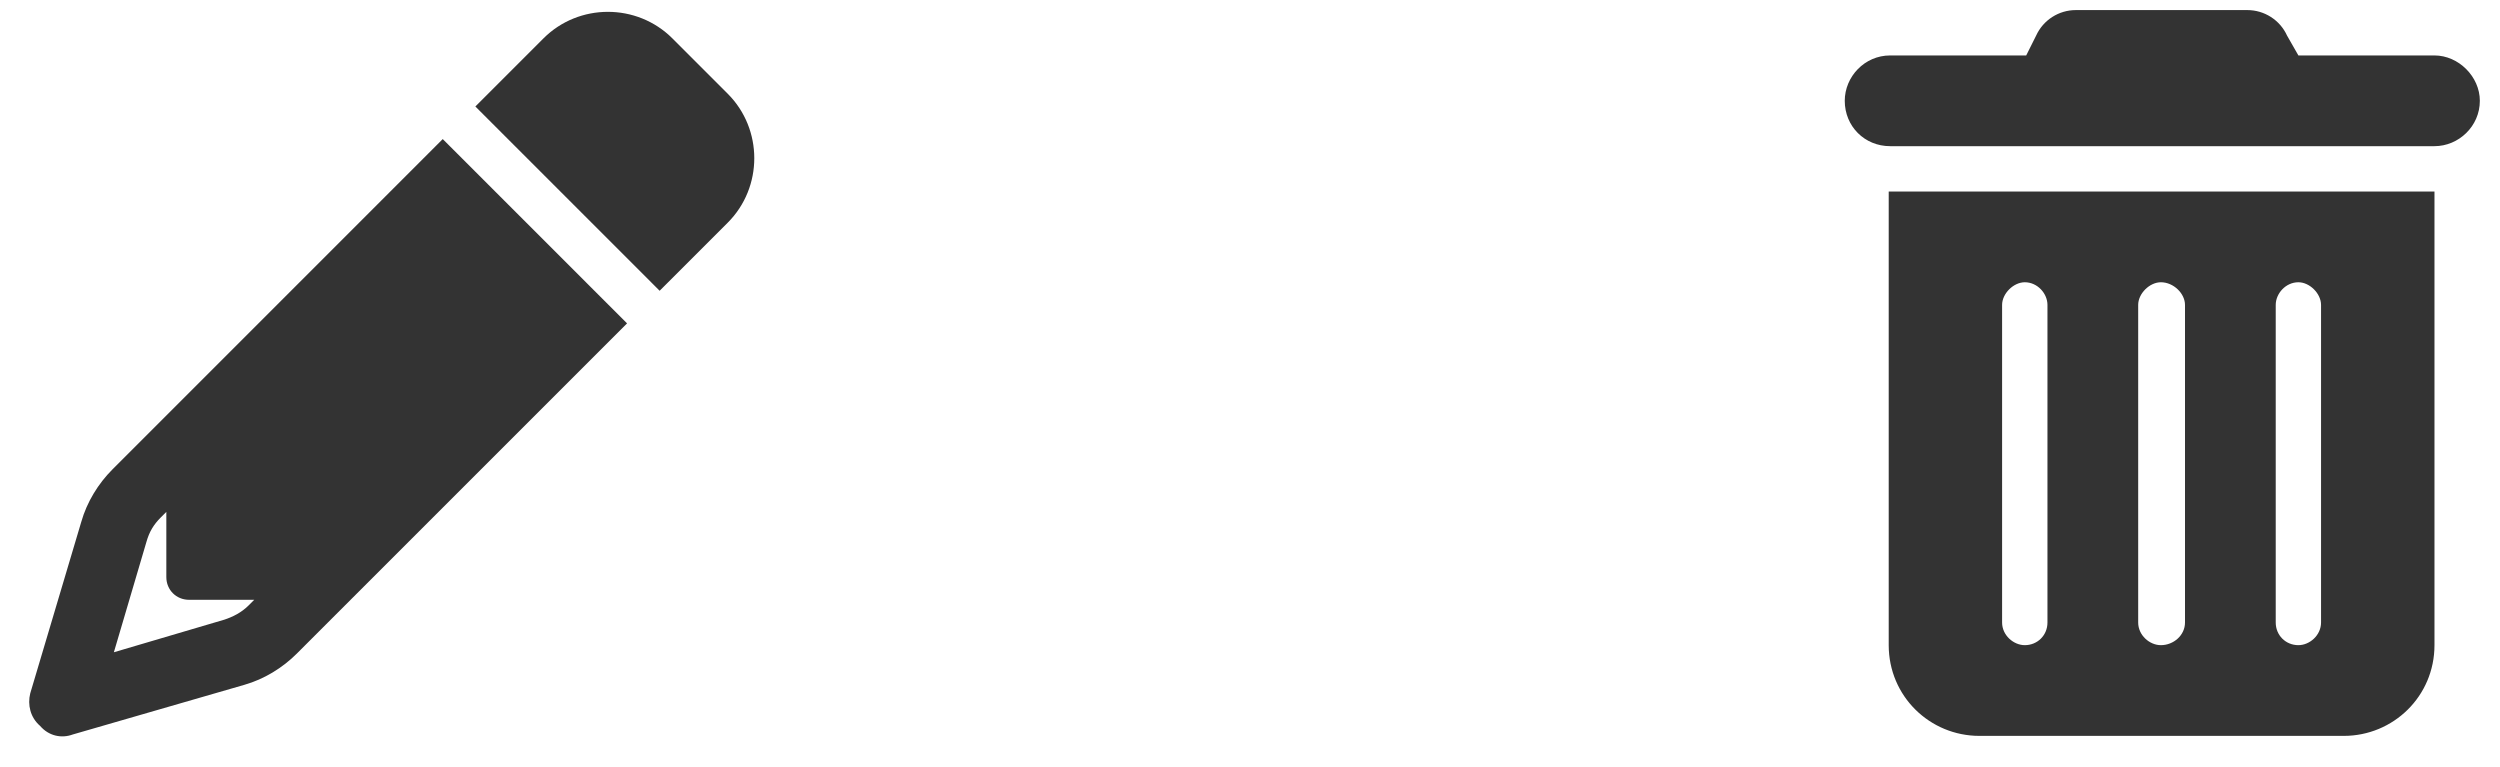
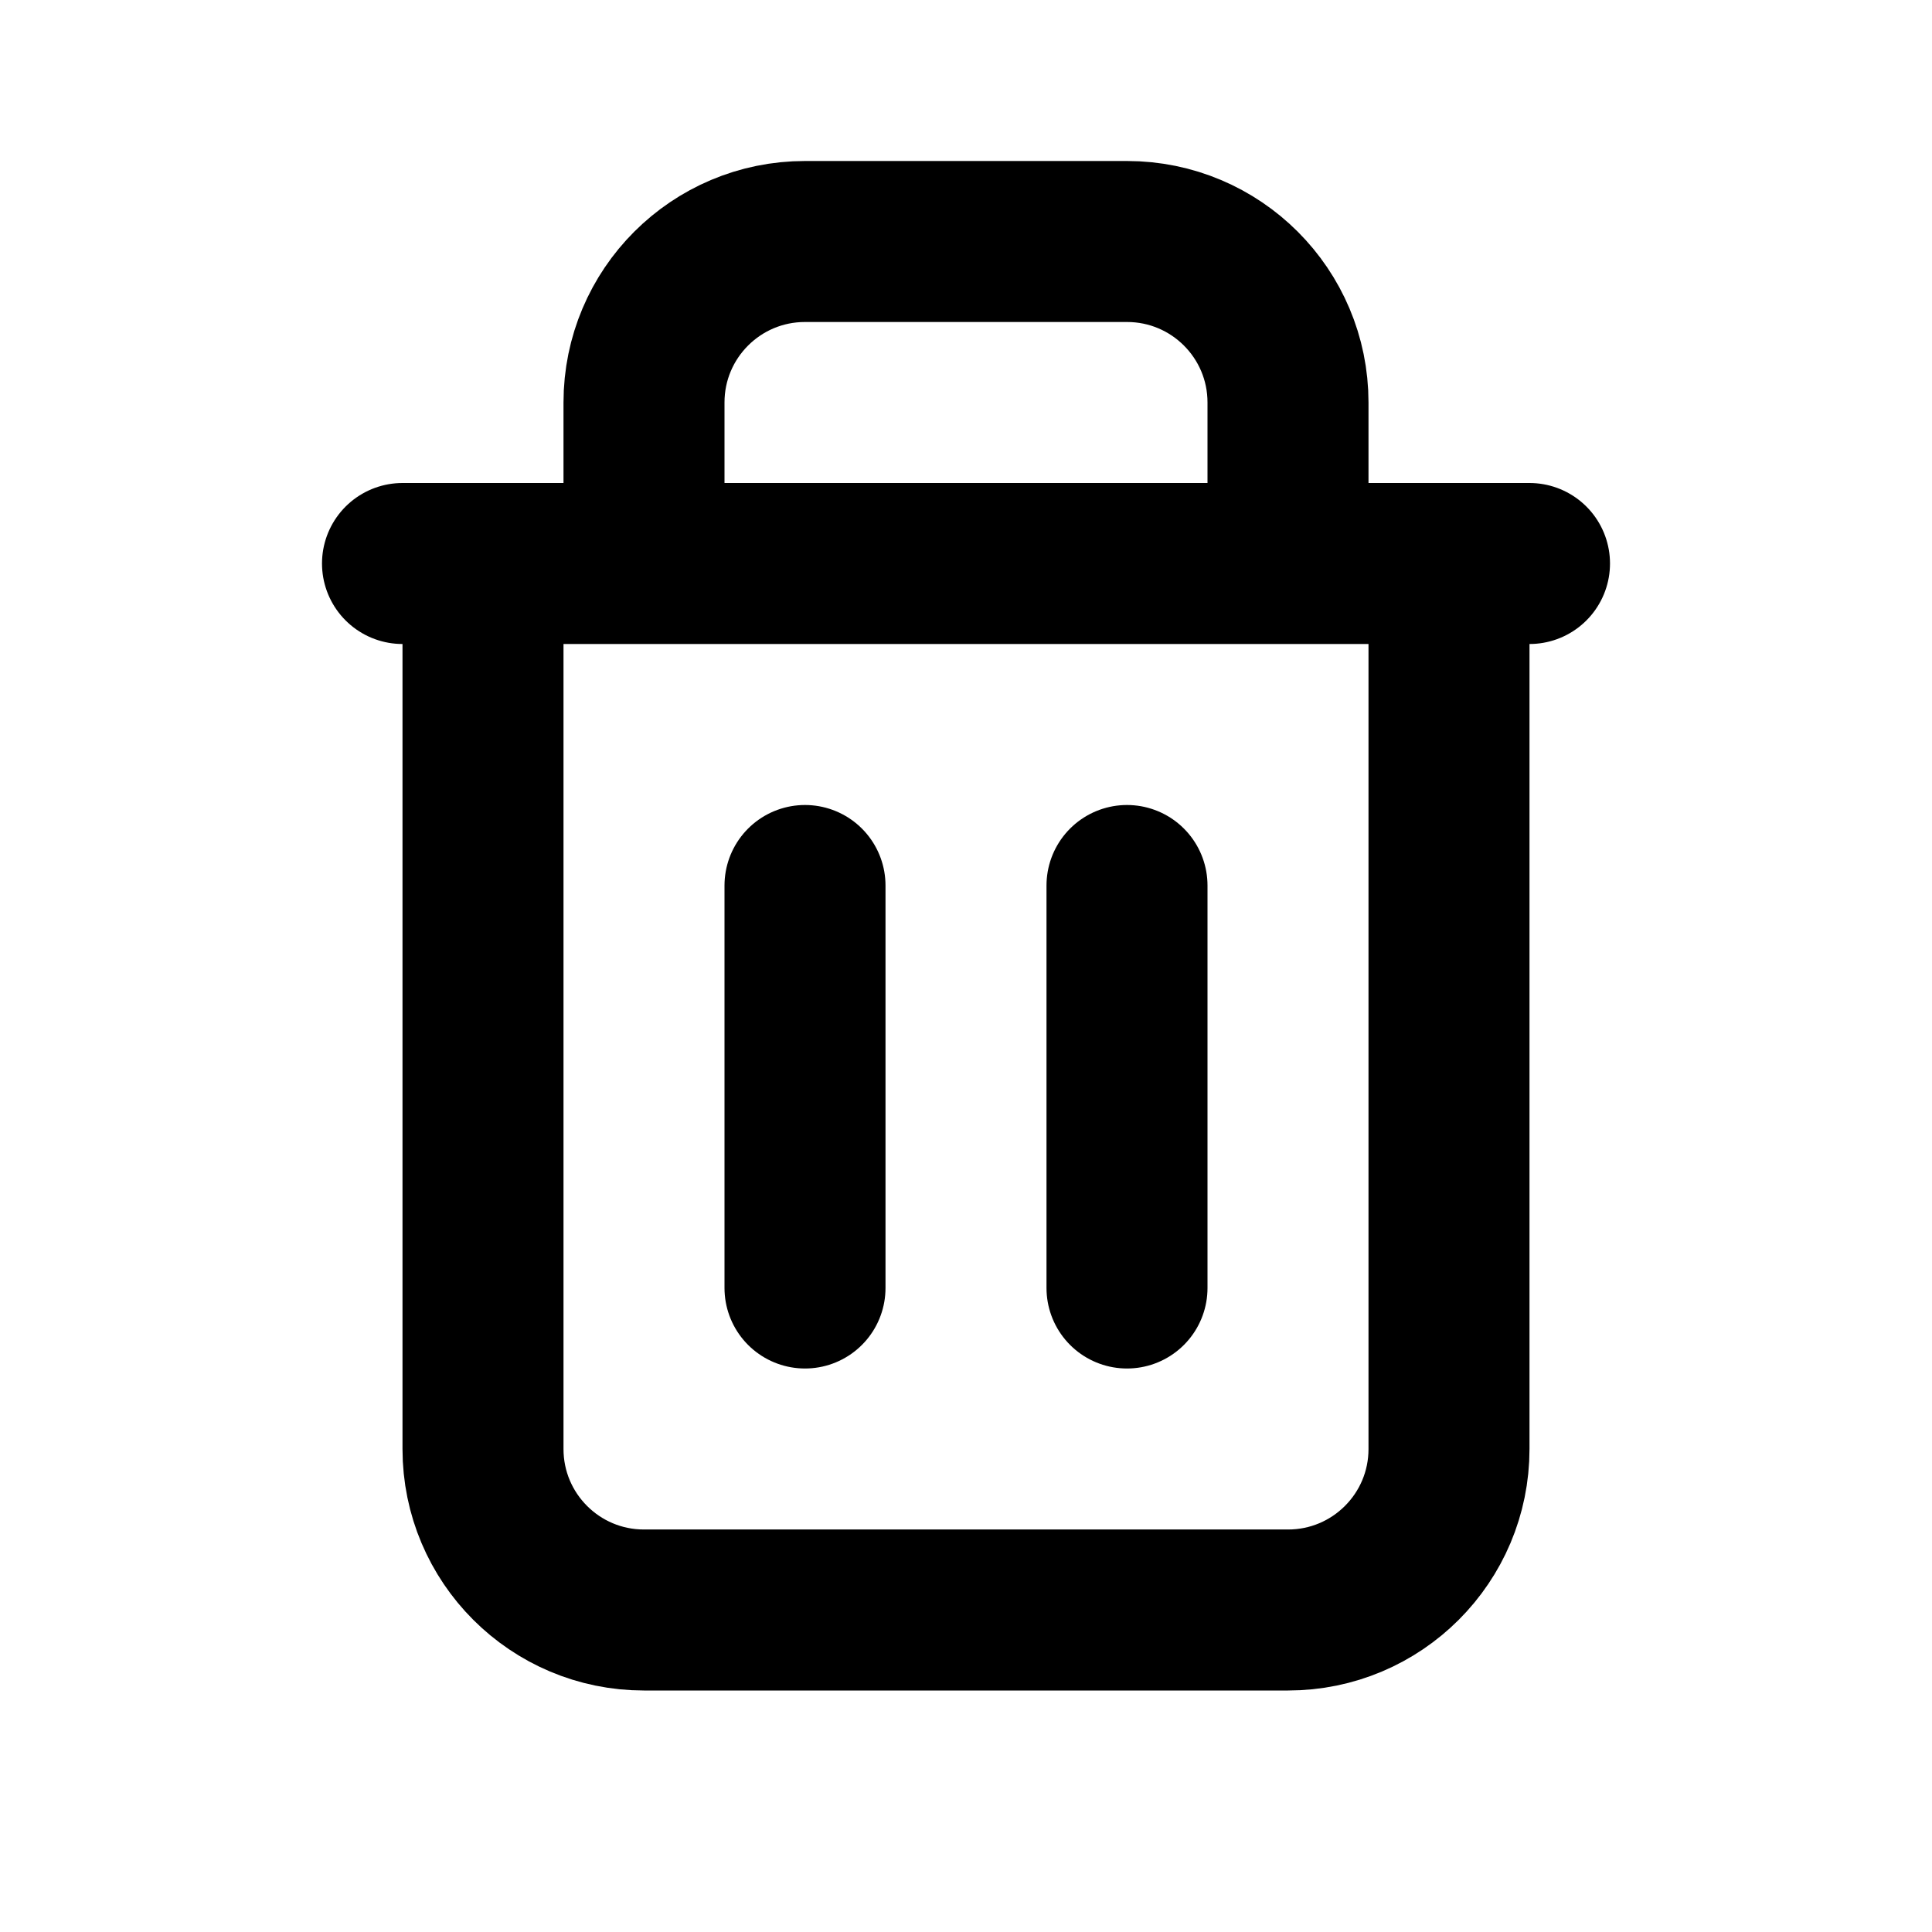
- <svg xmlns="http://www.w3.org/2000/svg" width="62" height="19" viewBox="0 0 62 19" fill="none">
-   <path d="M15.551 8.02L7.359 16.211L6.164 15.016L6.305 14.875H4.688C4.371 14.875 4.125 14.629 4.125 14.312V12.695L3.984 12.836C3.809 13.012 3.703 13.188 3.633 13.434L2.824 16.176L5.566 15.367C5.777 15.297 5.988 15.191 6.164 15.016L7.359 16.211C7.008 16.562 6.551 16.844 6.059 16.984L1.805 18.215C1.523 18.32 1.207 18.25 0.996 18.004C0.75 17.793 0.68 17.477 0.75 17.195L2.016 12.941C2.156 12.449 2.438 11.992 2.789 11.641L10.98 3.449L15.551 8.02ZM18.047 2.324C18.926 3.203 18.926 4.645 18.047 5.523L16.359 7.211L11.789 2.641L13.477 0.953C14.355 0.074 15.797 0.074 16.676 0.953L18.047 2.324ZM50.496 0.883C50.672 0.496 51.059 0.25 51.48 0.25H55.734C56.156 0.25 56.543 0.496 56.719 0.883L57 1.375H60.375C60.973 1.375 61.5 1.902 61.5 2.5C61.5 3.133 60.973 3.625 60.375 3.625H46.875C46.242 3.625 45.75 3.133 45.75 2.5C45.75 1.902 46.242 1.375 46.875 1.375H50.25L50.496 0.883ZM46.84 4.75H60.375V16C60.375 17.266 59.355 18.25 58.125 18.25H49.09C47.859 18.25 46.84 17.266 46.84 16V4.75ZM49.652 7.562V15.438C49.652 15.754 49.934 16 50.215 16C50.531 16 50.777 15.754 50.777 15.438V7.562C50.777 7.281 50.531 7 50.215 7C49.934 7 49.652 7.281 49.652 7.562ZM53.027 7.562V15.438C53.027 15.754 53.309 16 53.59 16C53.906 16 54.188 15.754 54.188 15.438V7.562C54.188 7.281 53.906 7 53.59 7C53.309 7 53.027 7.281 53.027 7.562ZM56.438 7.562V15.438C56.438 15.754 56.684 16 57 16C57.281 16 57.562 15.754 57.562 15.438V7.562C57.562 7.281 57.281 7 57 7C56.684 7 56.438 7.281 56.438 7.562Z" fill="#333333" />
+ <svg xmlns="http://www.w3.org/2000/svg" width="100px" height="100px" viewBox="0 0 24 24" fill="none">
+   <g id="SVGRepo_bgCarrier" stroke-width="0" />
+   <g id="SVGRepo_tracerCarrier" stroke-linecap="round" stroke-linejoin="round" />
+   <g id="SVGRepo_iconCarrier">
+     <path d="M6 7V18C6 19.105 6.895 20 8 20H16C17.105 20 18 19.105 18 18V7M6 7H5M6 7H8M18 7H19M18 7H16M10 11V16M14 11V16M8 7V5C8 3.895 8.895 3 10 3H14C15.105 3 16 3.895 16 5V7M8 7H16" stroke="#000000" stroke-width="2" stroke-linecap="round" stroke-linejoin="round" />
+   </g>
</svg>
